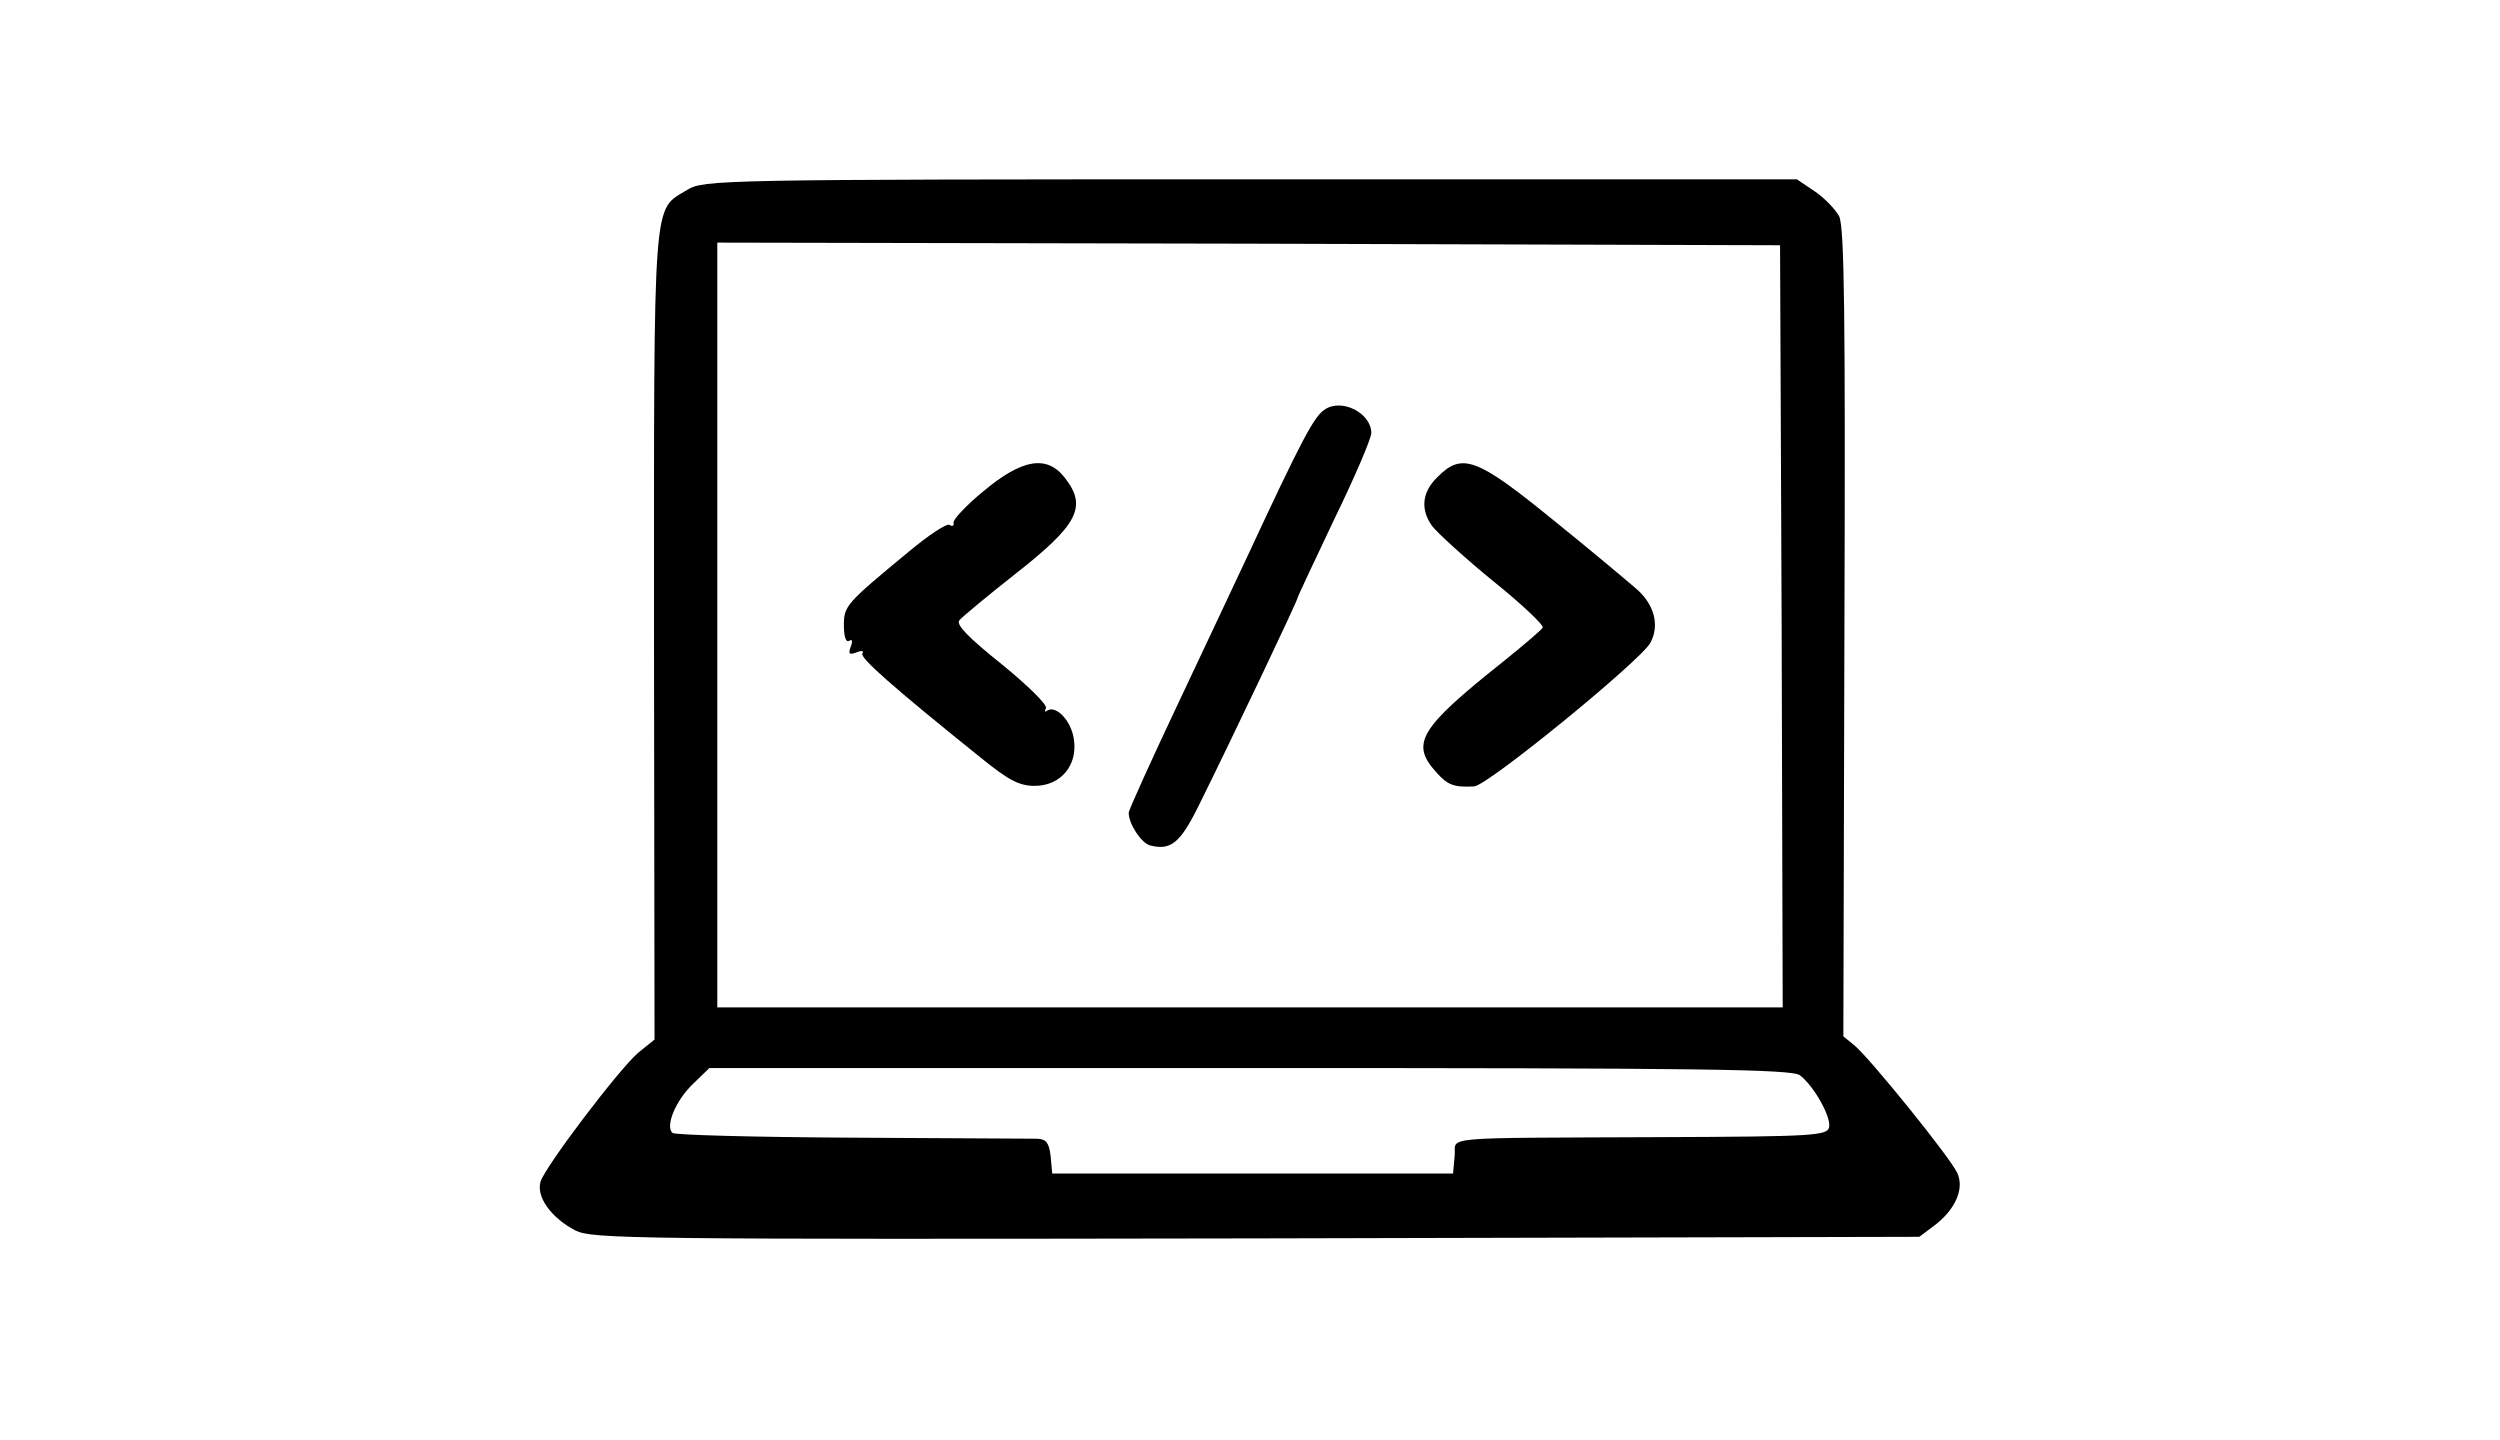
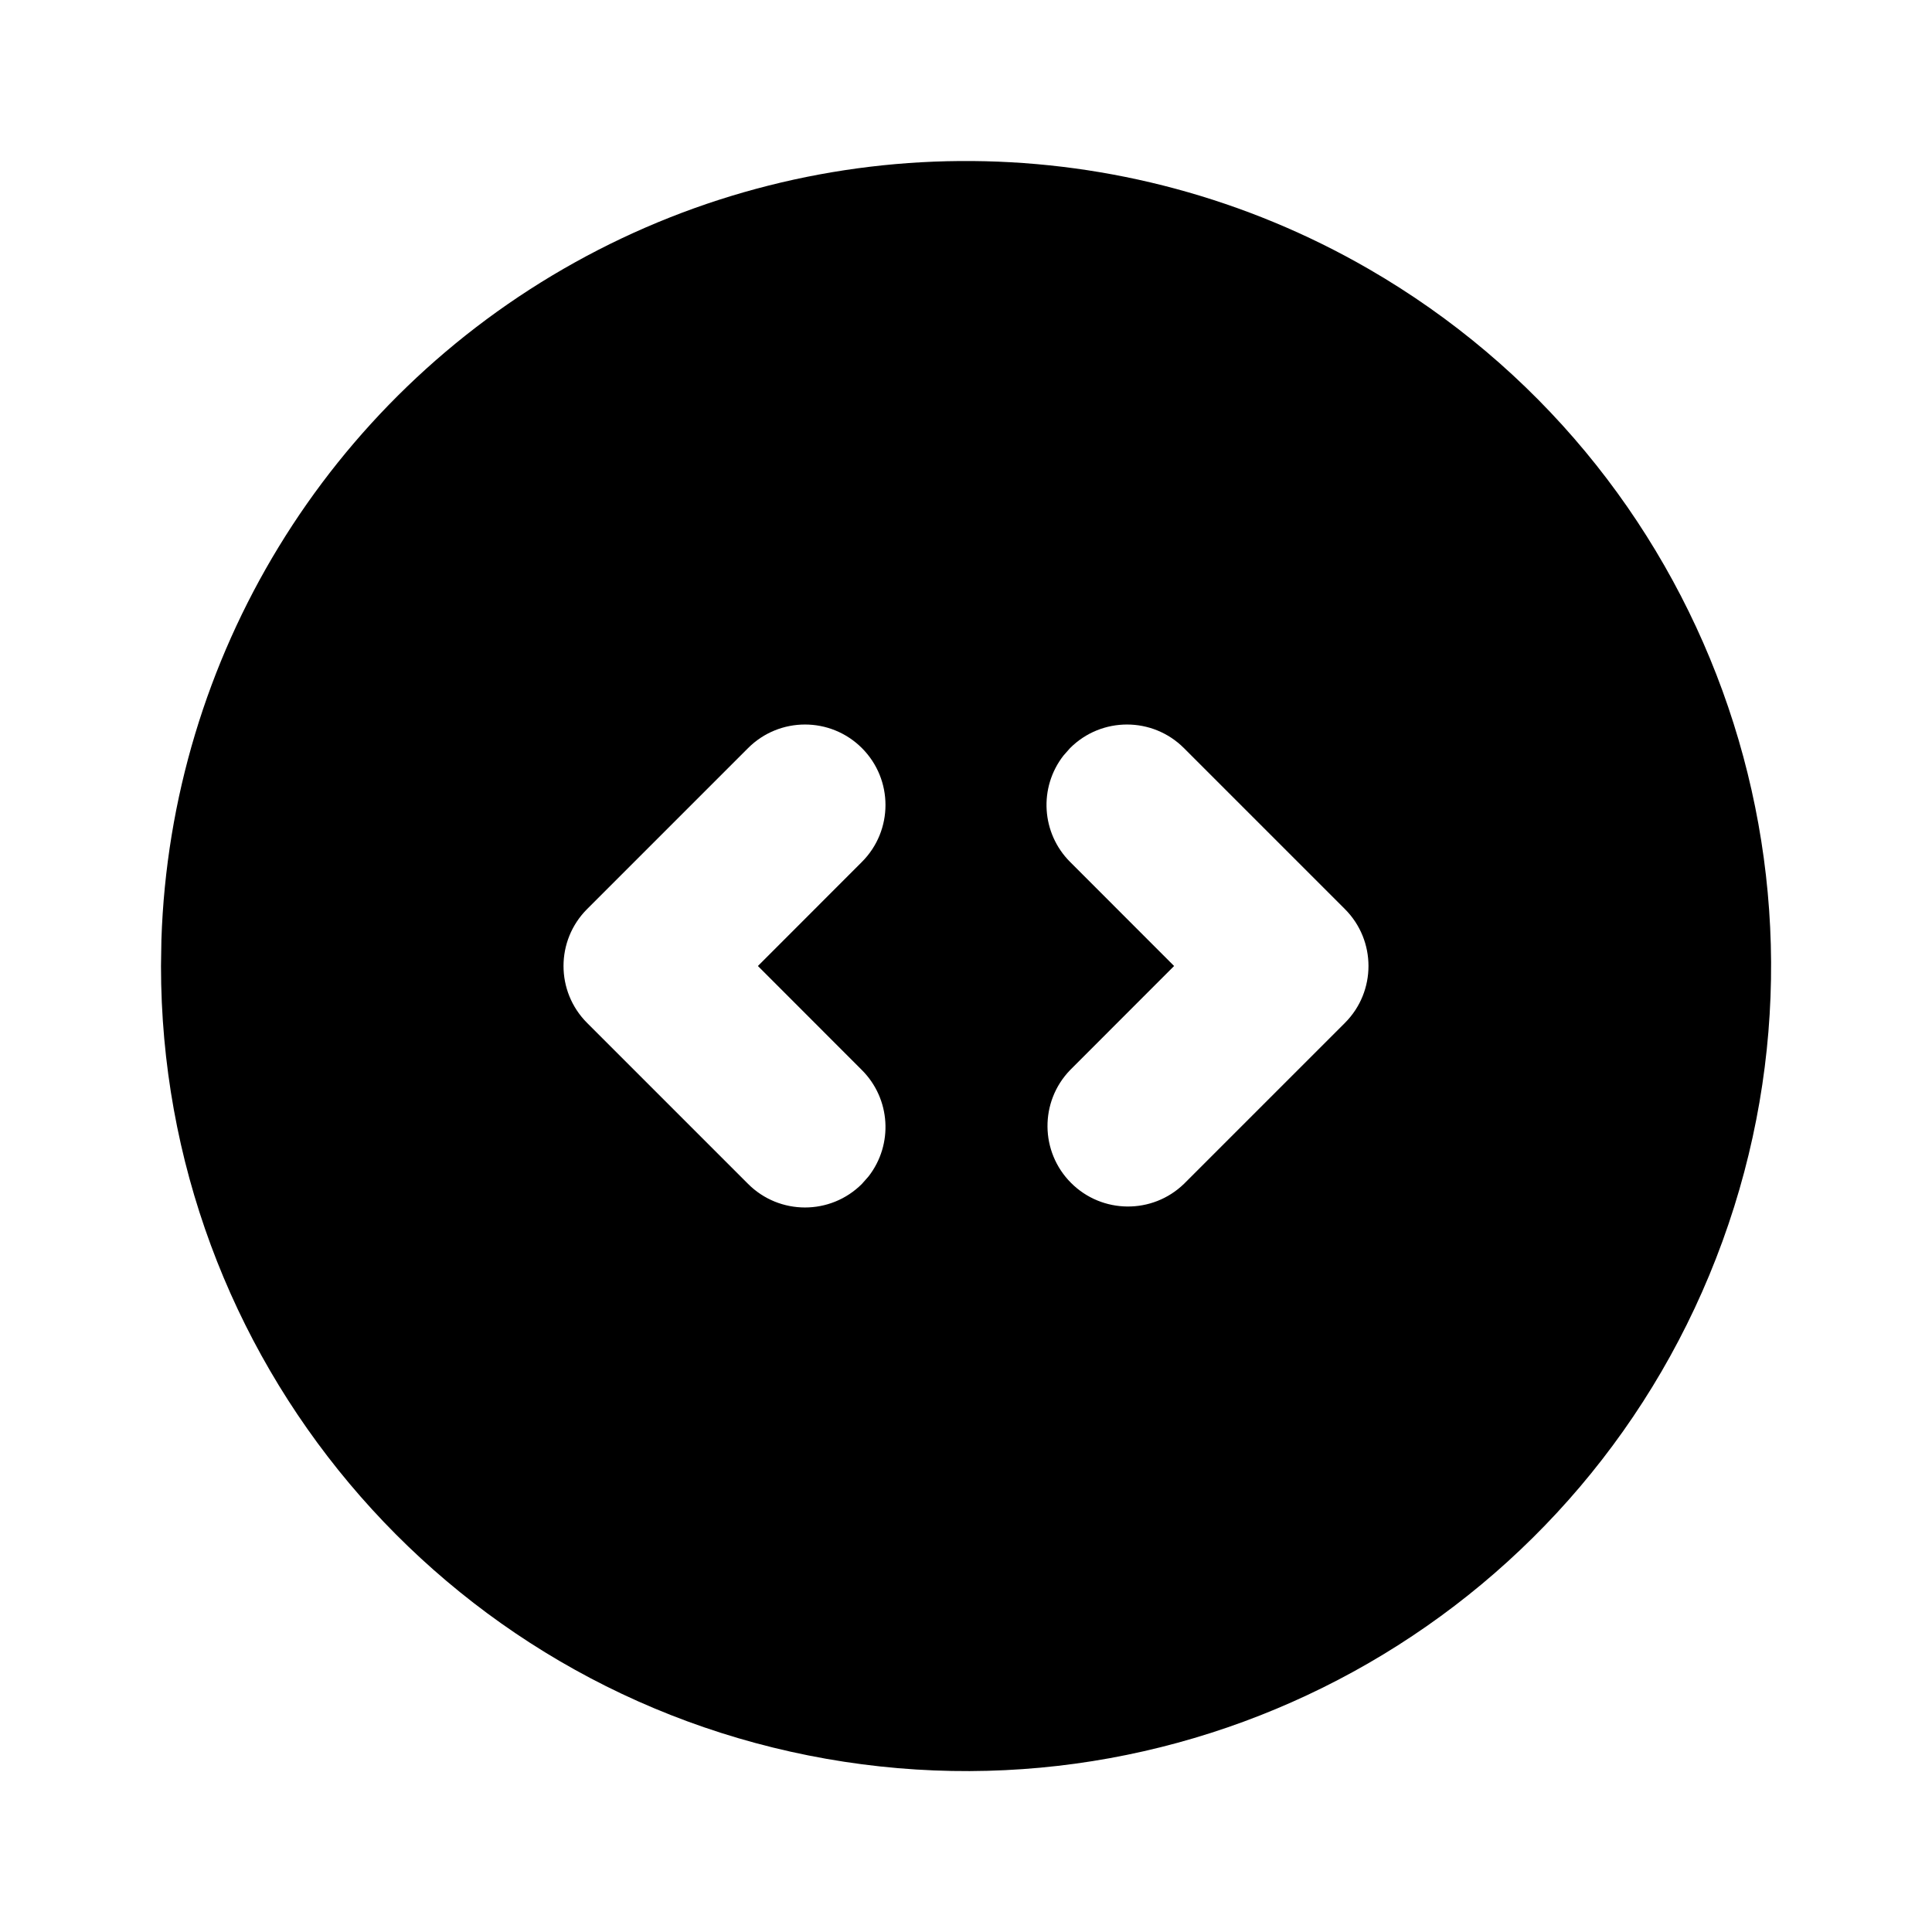
- <svg xmlns="http://www.w3.org/2000/svg" version="1.0" width="474pt" height="273pt" viewBox="0 0 474 273" preserveAspectRatio="xMidYMid meet">
-   <g transform="translate(0,273) scale(0.1,-0.1)" fill="#000000" stroke="none">
-     <path d="M1303 2370 c-66 -40 -63 0 -63 -845 l1 -766 -31 -25 c-37 -32 -175 -214 -185 -244 -9 -29 20 -69 66 -93 32 -16 109 -17 1291 -15 l1257 3 28 21 c40 30 58 70 44 100 -13 29 -166 218 -195 242 l-21 17 2 765 c2 599 0 770 -10 790 -7 13 -28 35 -46 47 l-34 23 -1036 0 c-1010 0 -1037 -1 -1068 -20z m2075 -827 l2 -723 -1010 0 -1010 0 0 725 0 725 1008 -2 1007 -3 3 -722z m35 -852 c27 -21 59 -79 55 -98 -3 -16 -27 -18 -318 -19 -435 -2 -388 2 -392 -36 l-3 -33 -380 0 -380 0 -3 33 c-3 25 -8 32 -25 33 -12 0 -171 1 -354 2 -182 1 -335 5 -338 9 -14 13 6 61 38 92 l32 31 1026 0 c851 0 1029 -2 1042 -14z" />
-     <path d="M2511 1953 c-20 -13 -45 -61 -146 -278 -18 -38 -76 -162 -129 -274 -53 -112 -96 -207 -96 -212 0 -21 24 -58 41 -62 39 -10 57 5 92 76 64 129 187 388 187 393 0 2 32 70 70 150 39 80 70 153 70 163 0 38 -57 67 -89 44z" />
-     <path d="M1865 1799 c-33 -27 -59 -55 -57 -60 1 -6 -2 -8 -8 -4 -5 3 -40 -20 -77 -51 -120 -99 -123 -103 -123 -140 0 -21 4 -33 10 -29 6 4 7 -1 3 -11 -5 -14 -3 -16 11 -11 9 4 15 3 11 -2 -5 -8 57 -63 225 -198 52 -42 72 -53 102 -53 49 0 82 39 74 89 -5 34 -33 64 -50 54 -5 -4 -6 -2 -3 4 4 6 -34 43 -83 83 -65 52 -88 76 -81 84 6 7 53 46 105 87 120 94 138 128 95 183 -34 44 -81 36 -154 -25z" />
-     <path d="M2725 1825 c-29 -28 -32 -61 -10 -92 9 -12 60 -59 115 -104 55 -44 98 -85 95 -89 -2 -4 -37 -34 -77 -66 -157 -125 -174 -154 -125 -208 22 -25 34 -29 72 -27 25 1 314 237 334 272 18 33 8 73 -27 103 -15 13 -85 72 -157 130 -145 118 -173 129 -220 81z" />
-   </g>
+ <svg xmlns="http://www.w3.org/2000/svg" width="24" height="24" viewBox="0 0 24 24" fill="currentColor" class="icon icon-tabler icons-tabler-filled icon-tabler-code-circle">
+   <path stroke="none" d="M0 0h24v24H0z" fill="none" />
+   <path d="M17 3.34a10 10 0 1 1 -15 8.66l.005 -.324a10 10 0 0 1 14.995 -8.336m-6.293 5.953a1 1 0 0 0 -1.414 0l-2 2a1 1 0 0 0 0 1.414l2 2a1 1 0 0 0 1.414 0l.083 -.094a1 1 0 0 0 -.083 -1.32l-1.292 -1.293l1.292 -1.293a1 1 0 0 0 0 -1.414m4 0a1 1 0 0 0 -1.414 0l-.083 .094a1 1 0 0 0 .083 1.32l1.292 1.293l-1.292 1.293a1 1 0 0 0 1.414 1.414l2 -2a1 1 0 0 0 0 -1.414z" />
</svg>
